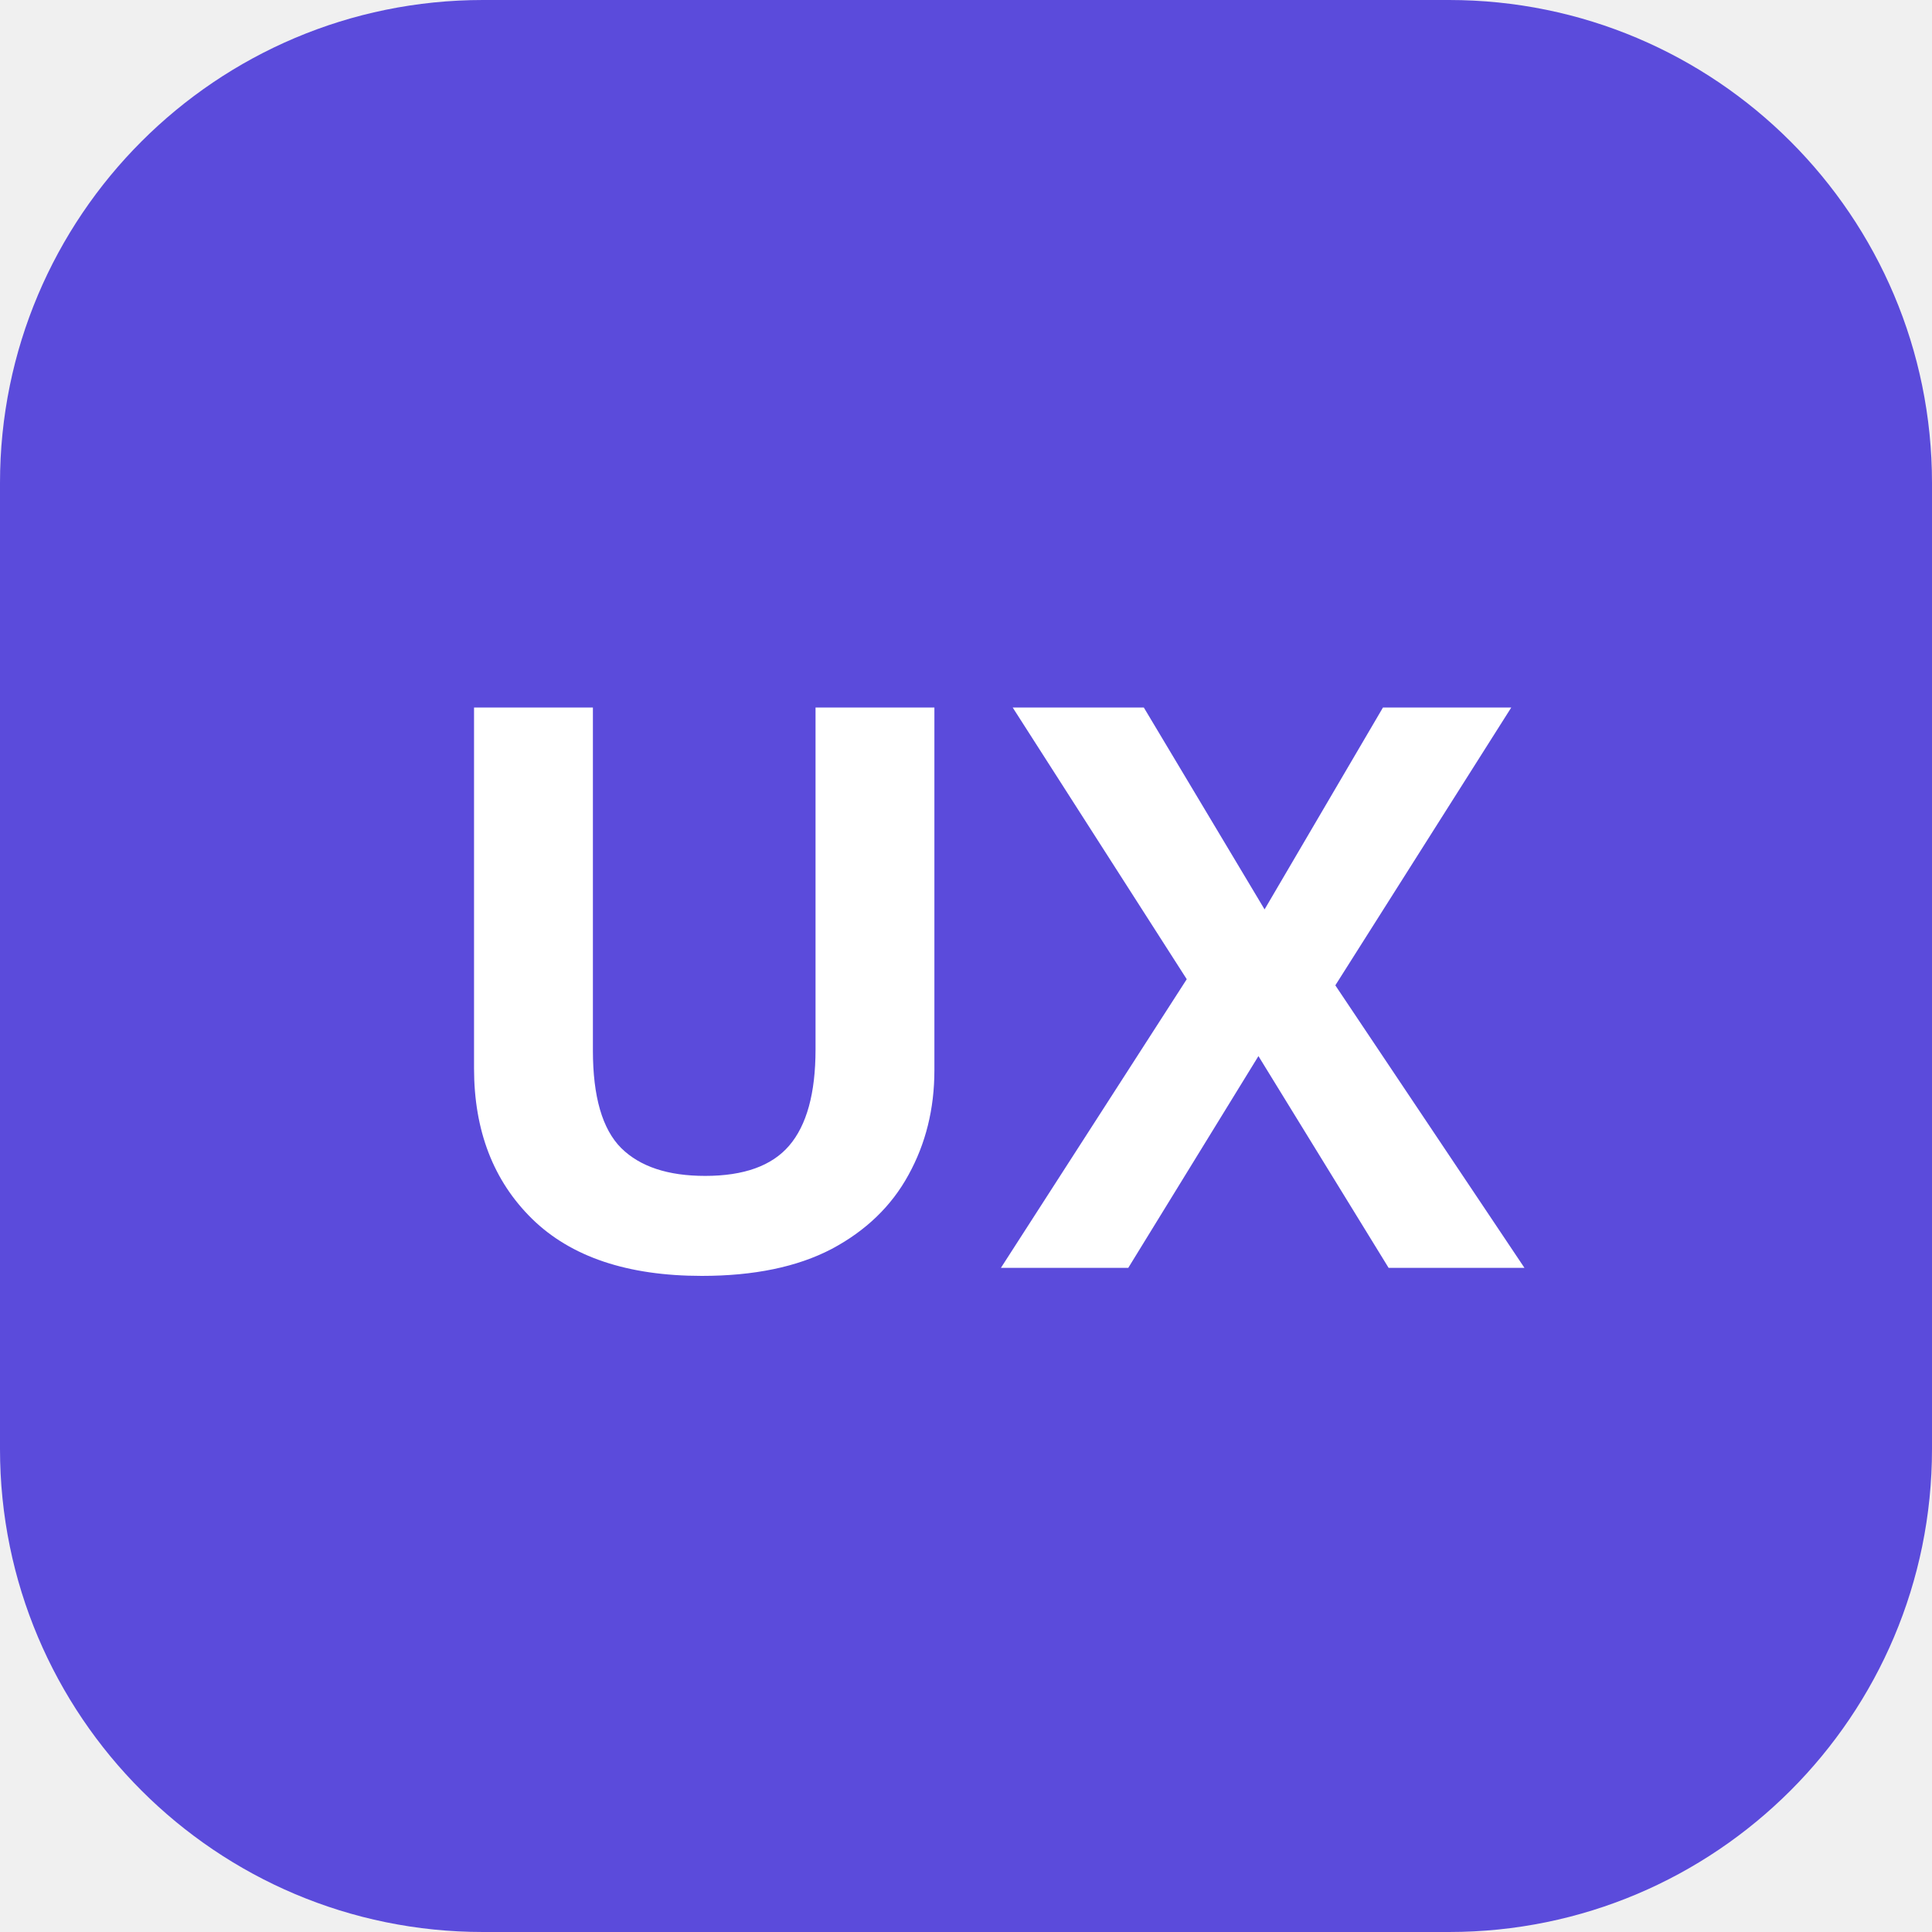
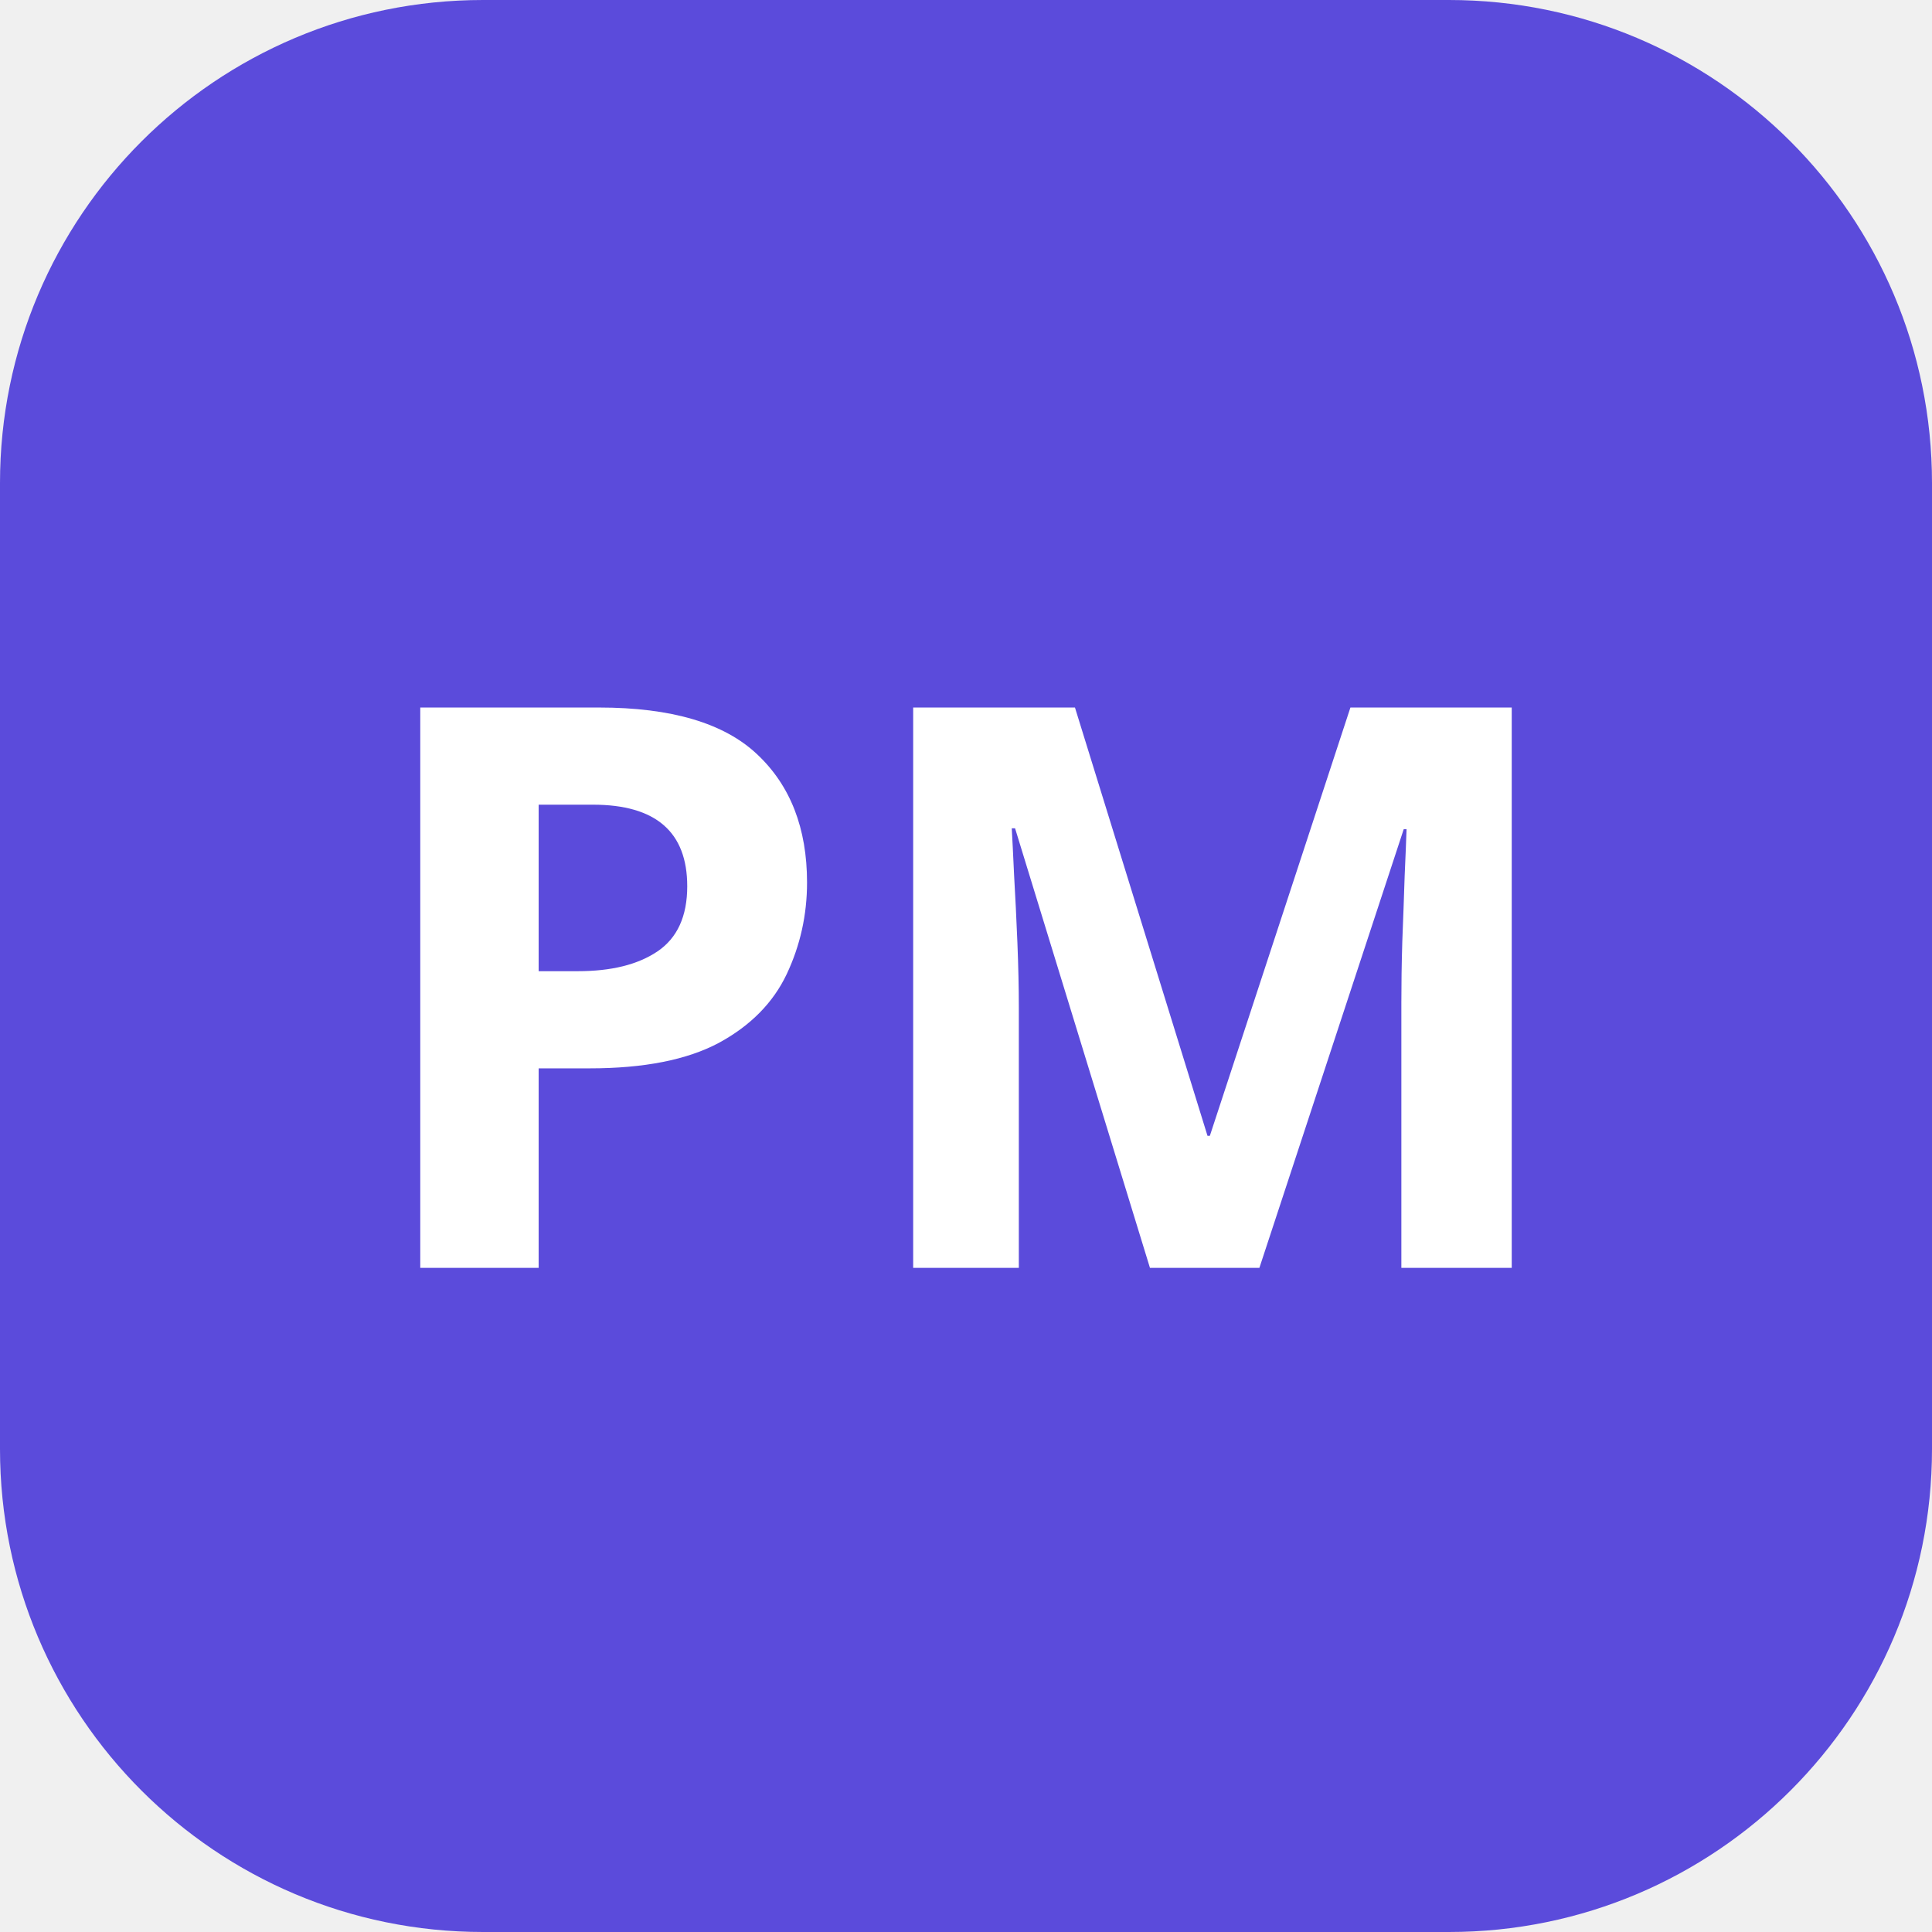
<svg xmlns="http://www.w3.org/2000/svg" viewBox="0 0 64 64">
  <rect width="64" height="64" rx="16" fill="#5b4bdb" />
-   <text x="32" y="42" text-anchor="middle" font-family="system-ui,Segoe UI,sans-serif" font-size="26" font-weight="800" fill="#fff">UX</text>
+   <text x="32" y="42" text-anchor="middle" font-family="system-ui,Segoe UI,sans-serif" font-size="26" font-weight="800" fill="#fff">PM</text>
</svg>
